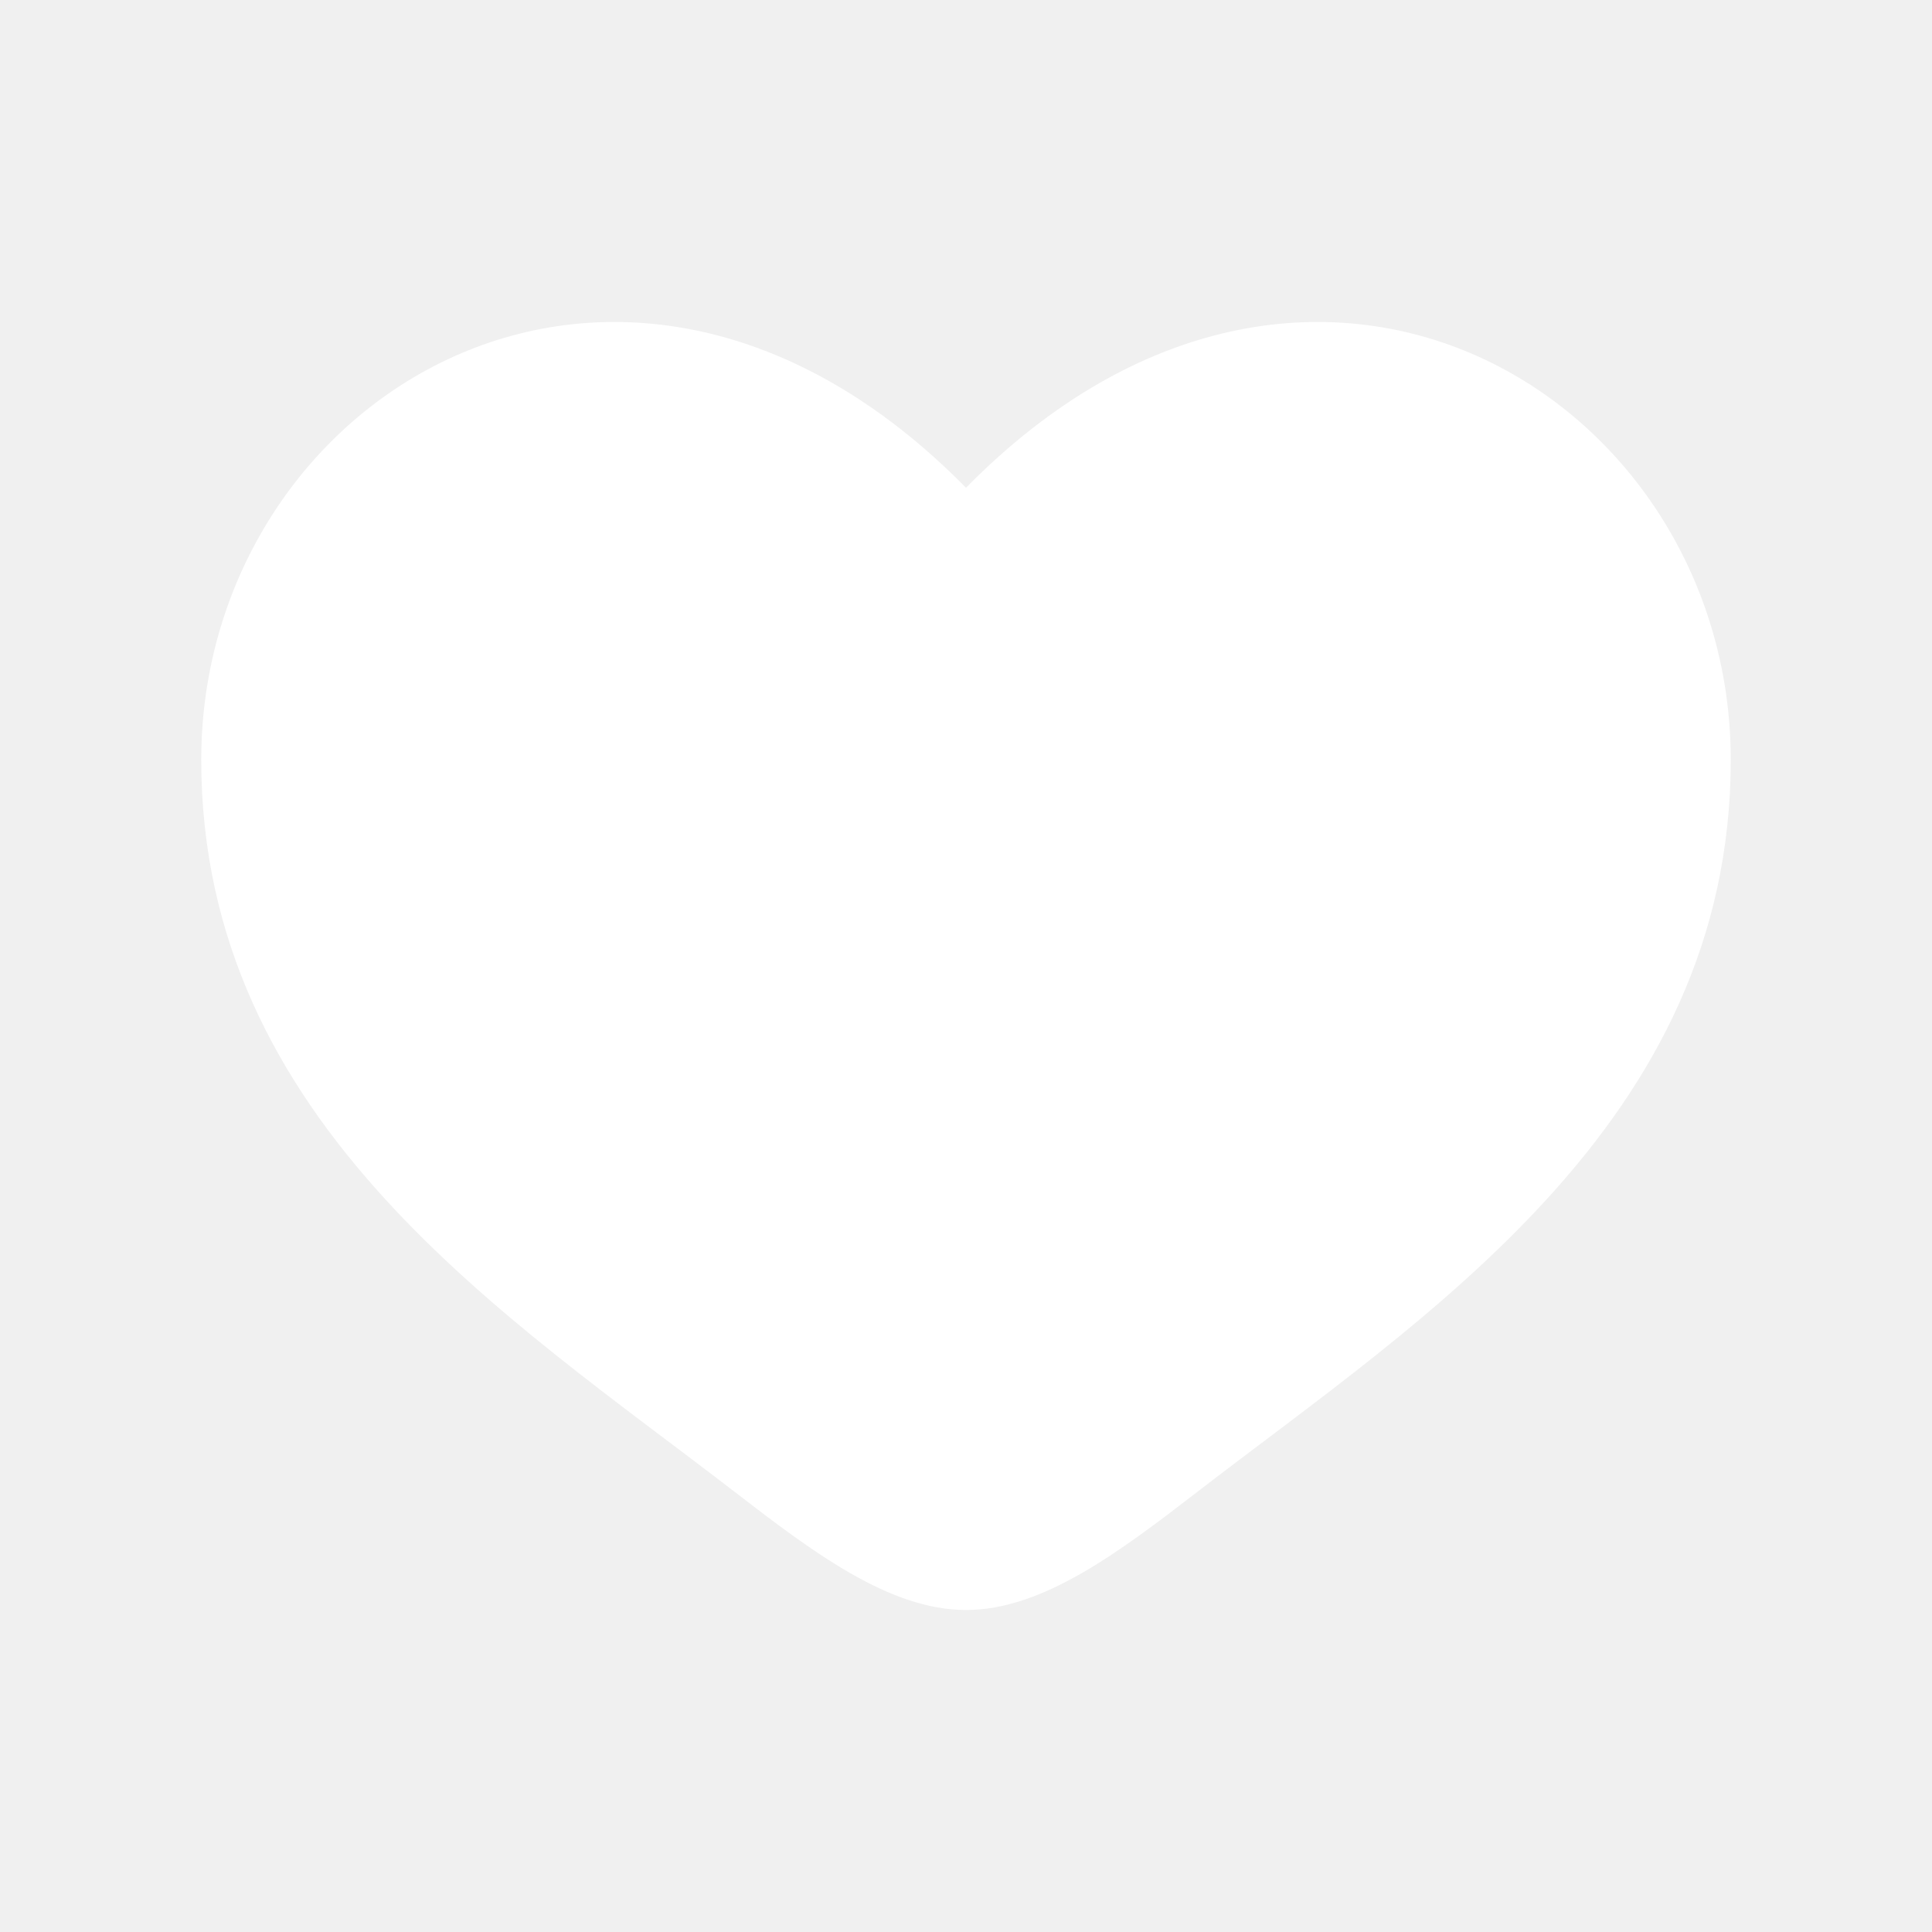
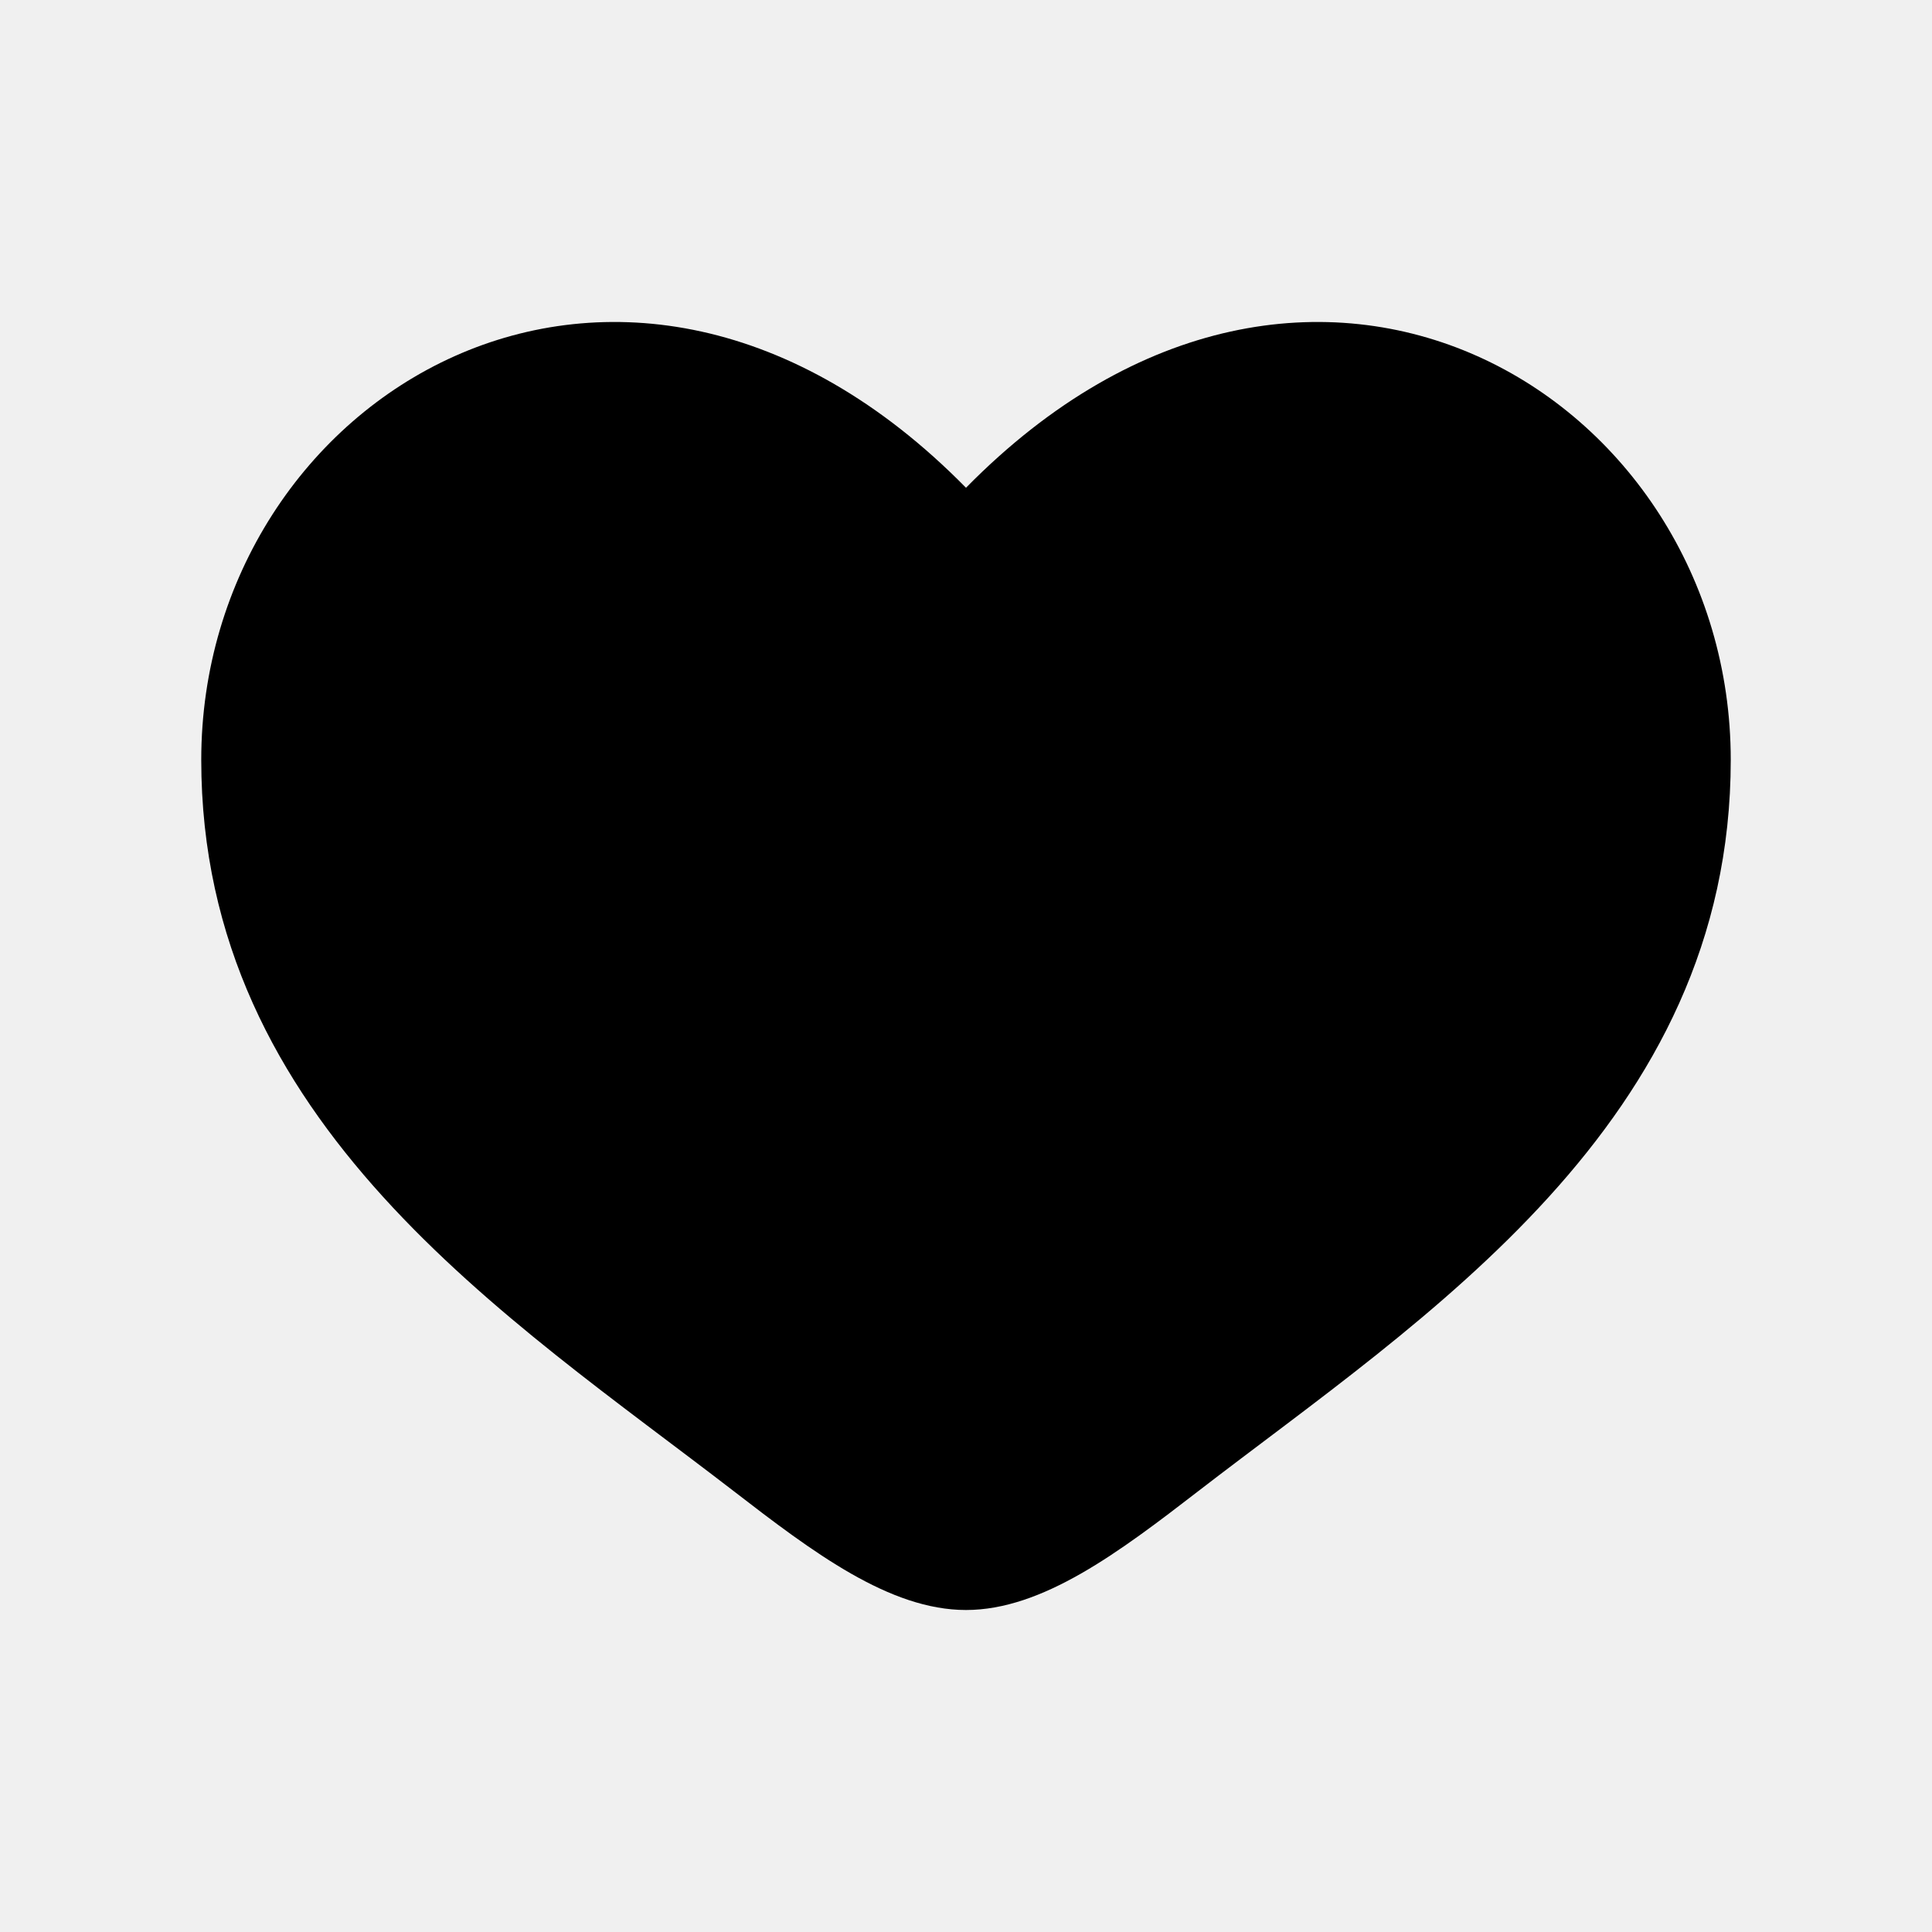
<svg xmlns="http://www.w3.org/2000/svg" width="24" height="24" viewBox="0 0 24 24" fill="none">
-   <path d="M2.5 9.439C2.5 13.959 6.318 16.367 9.114 18.523C10.1 19.284 11.05 20 12 20C12.95 20 13.9 19.284 14.886 18.523C17.681 16.367 21.5 13.959 21.5 9.439C21.5 4.919 16.275 1.714 12 6.059C7.725 1.714 2.5 4.919 2.5 9.439Z" fill="white" />
+   <path d="M2.5 9.439C2.5 13.959 6.318 16.367 9.114 18.523C10.1 19.284 11.05 20 12 20C12.95 20 13.9 19.284 14.886 18.523C17.681 16.367 21.5 13.959 21.5 9.439C21.5 4.919 16.275 1.714 12 6.059C7.725 1.714 2.5 4.919 2.5 9.439Z" fill="black" />
</svg>
